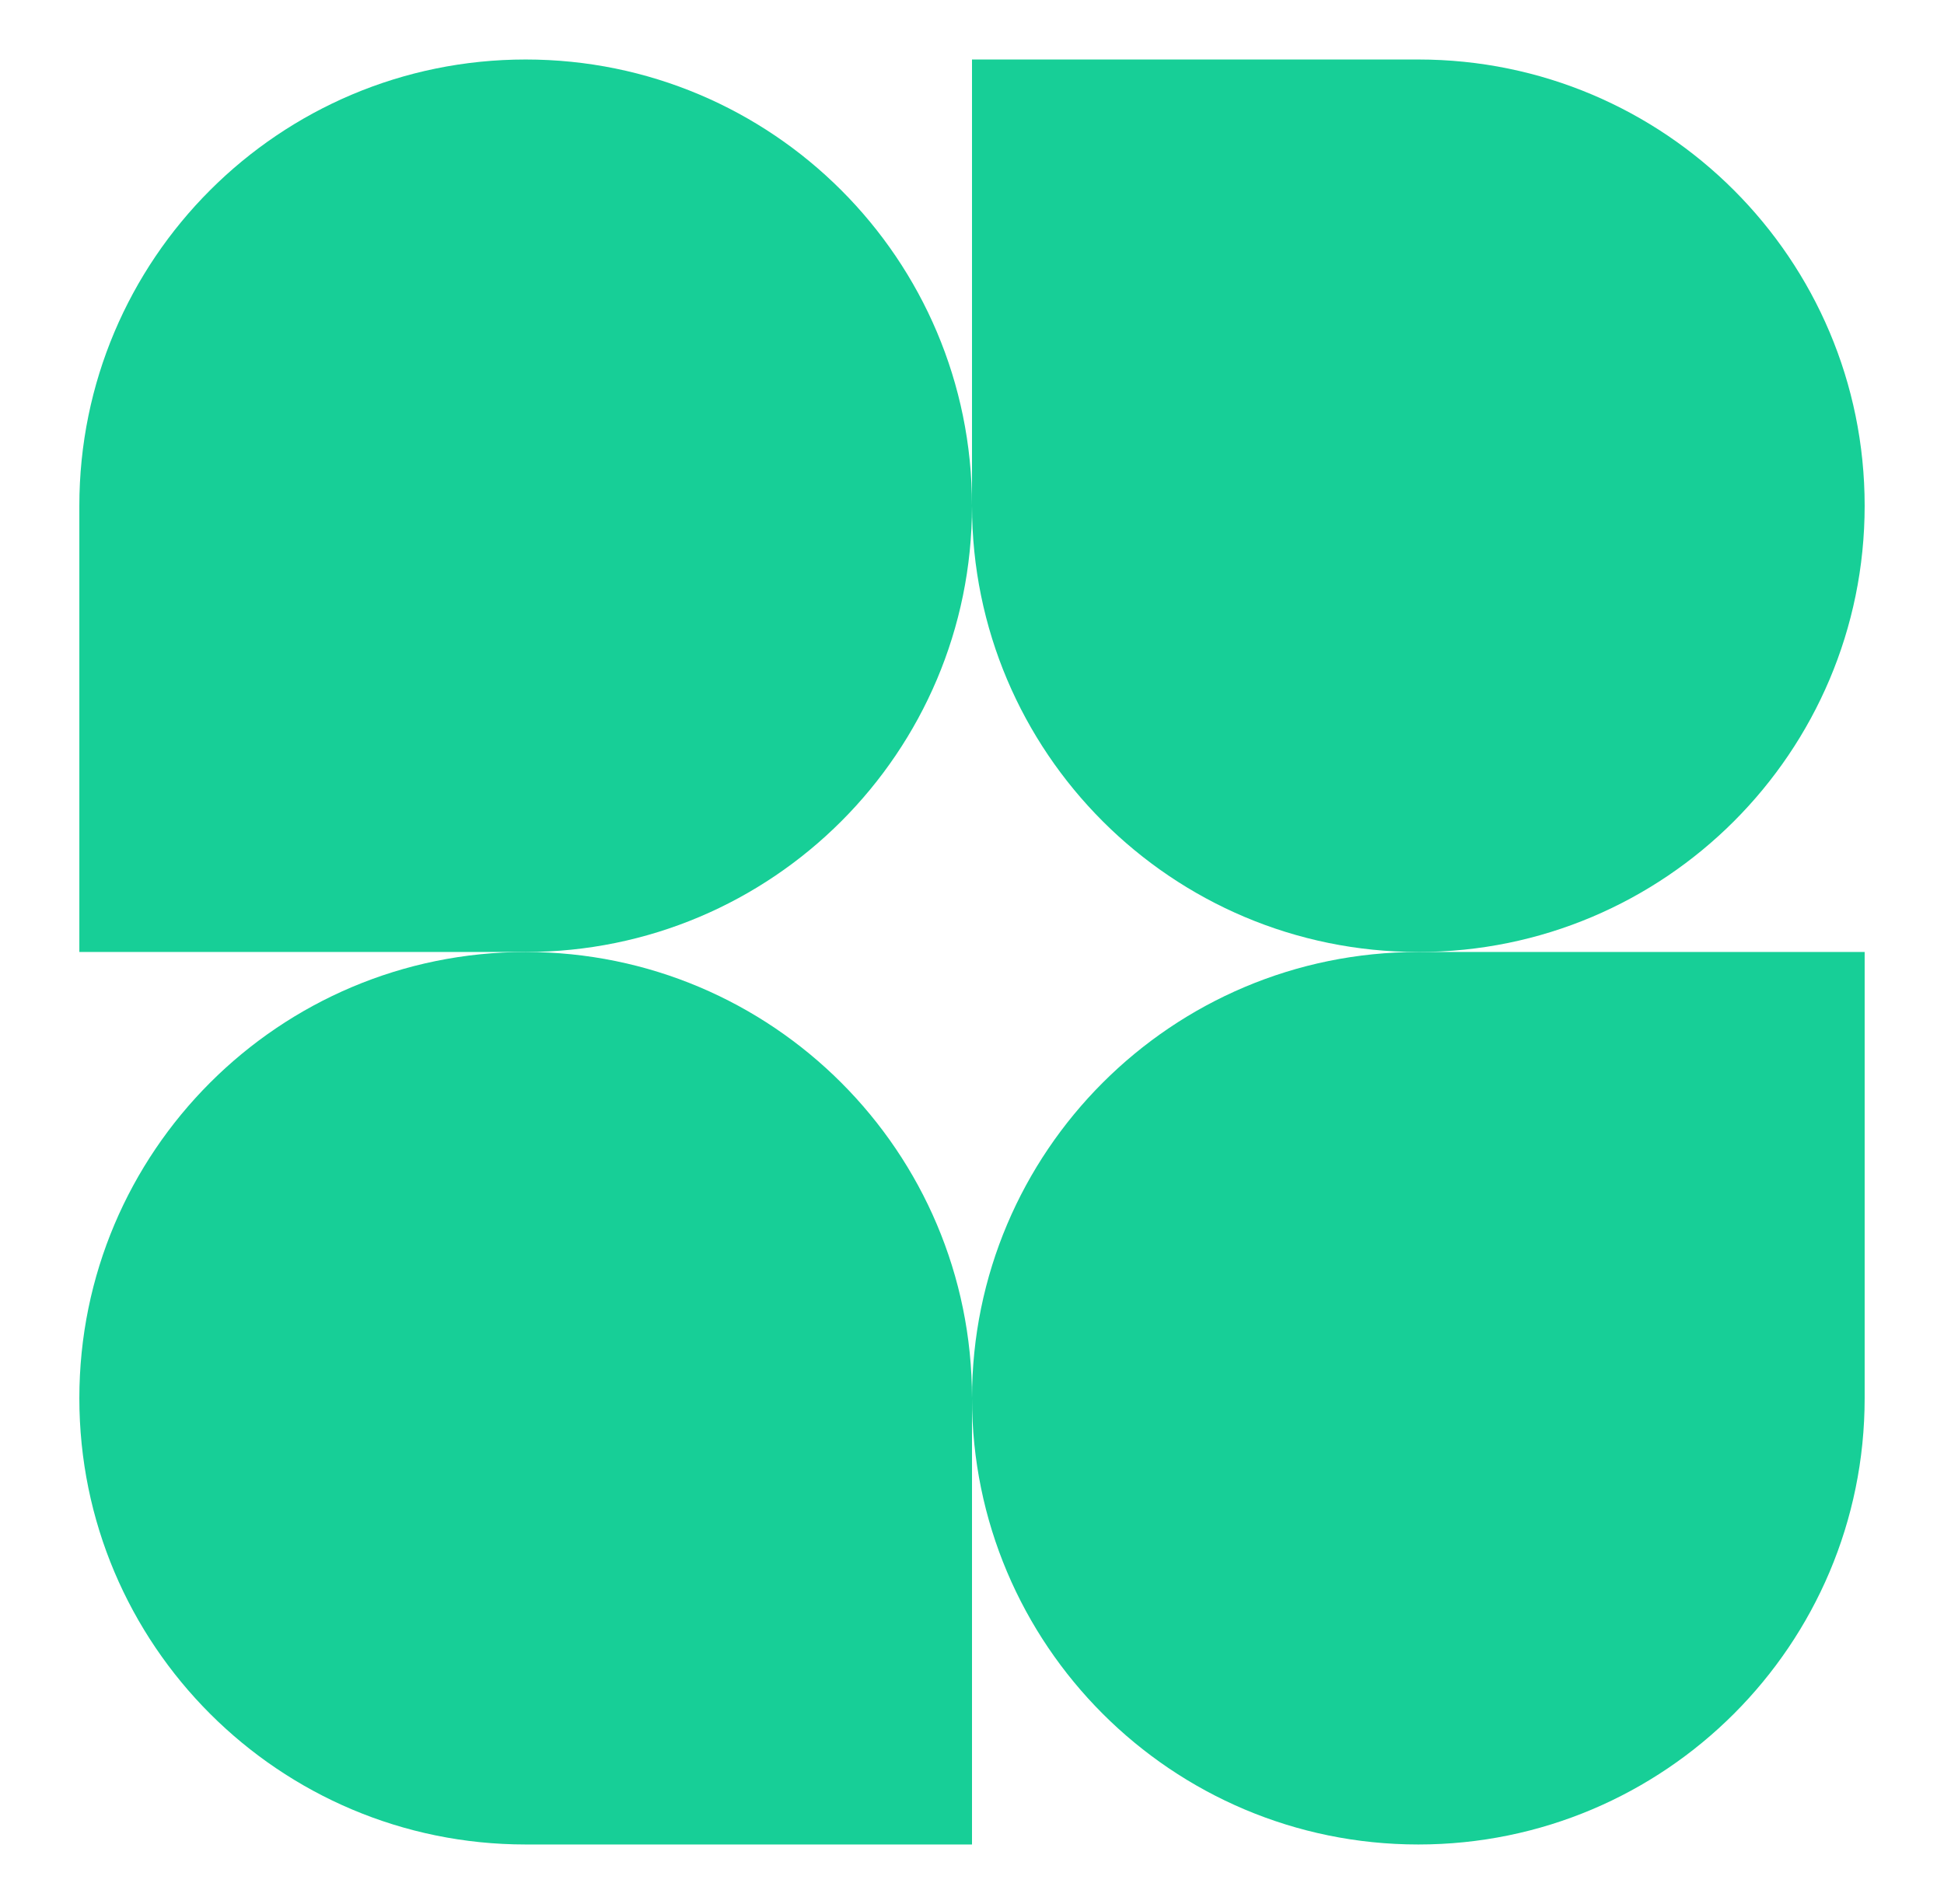
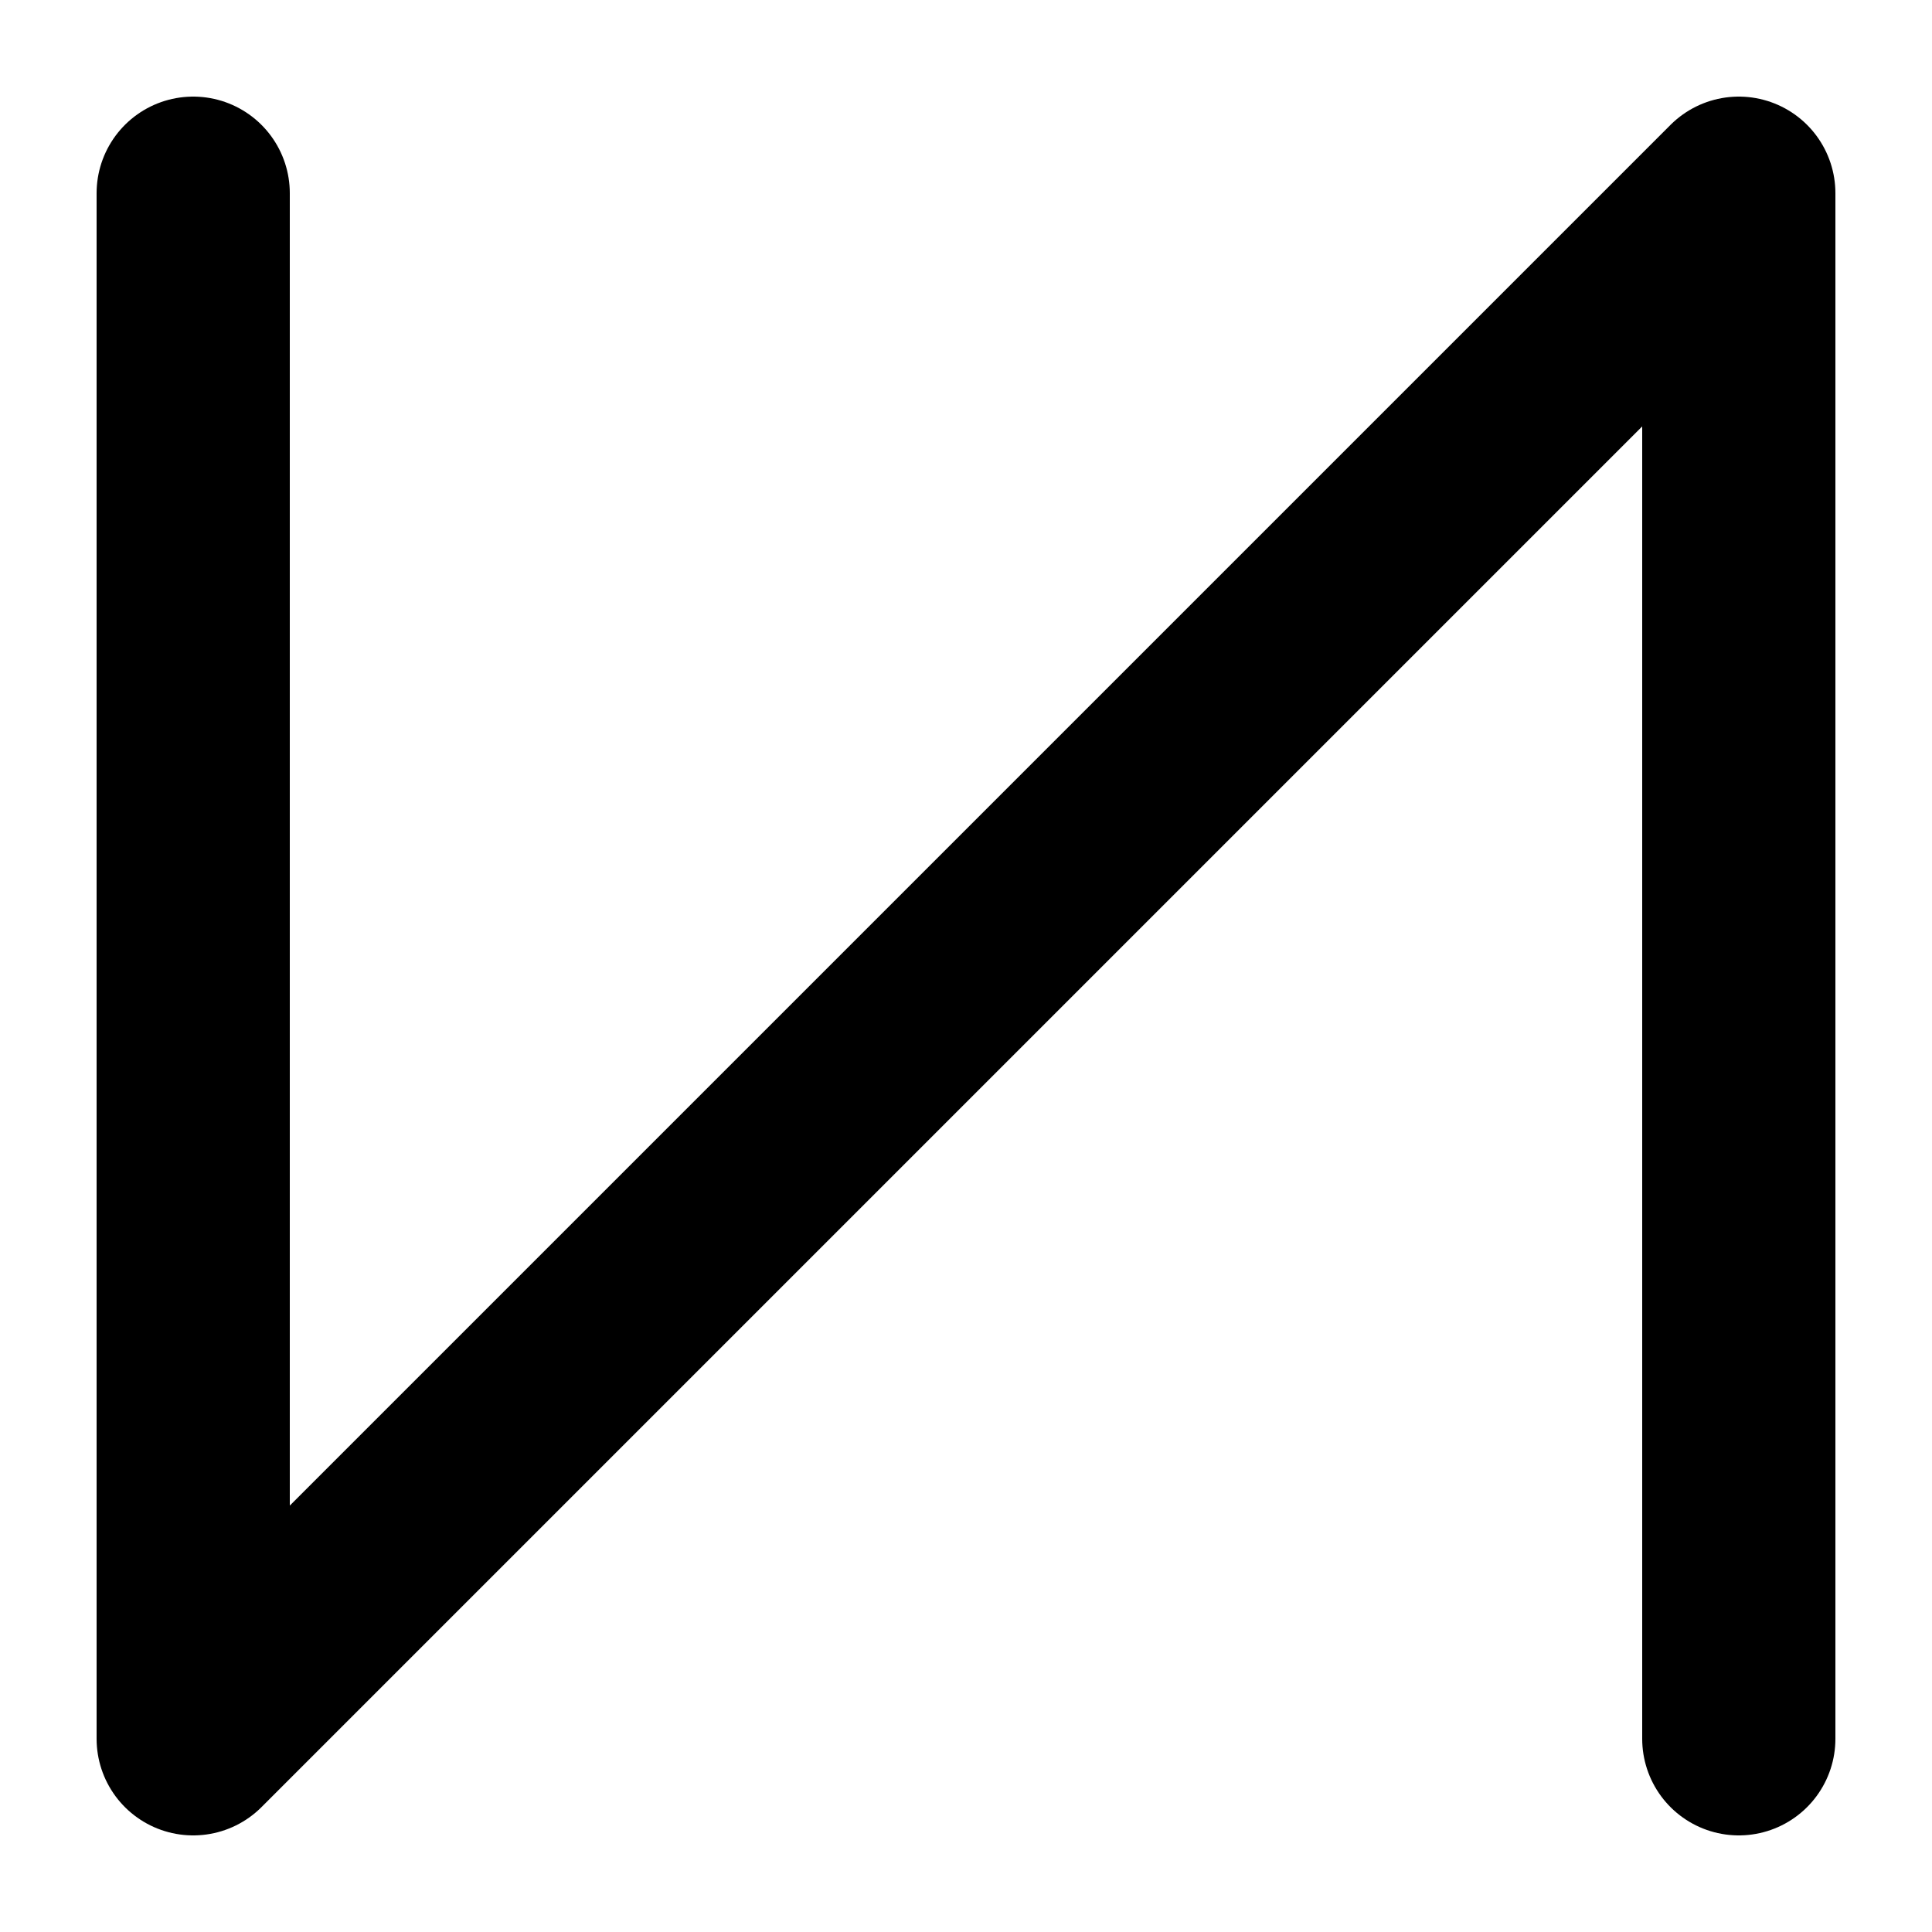
- <svg xmlns="http://www.w3.org/2000/svg" id="logo-15" width="49" height="48" viewBox="0 0 49 48" fill="none">
-   <path d="M24.5 12.75C24.5 18.963 19.463 24 13.25 24H2V12.75C2 6.537 7.037 1.5 13.25 1.5C19.463 1.5 24.5 6.537 24.5 12.75Z" class="ccustom" fill="#17CF97" />
-   <path d="M24.5 35.25C24.5 29.037 29.537 24 35.75 24H47V35.25C47 41.463 41.963 46.5 35.75 46.5C29.537 46.5 24.5 41.463 24.5 35.25Z" class="ccustom" fill="#17CF97" />
-   <path d="M2 35.25C2 41.463 7.037 46.5 13.25 46.5H24.5V35.25C24.5 29.037 19.463 24 13.25 24C7.037 24 2 29.037 2 35.25Z" class="ccustom" fill="#17CF97" />
-   <path d="M47 12.75C47 6.537 41.963 1.5 35.75 1.5H24.5V12.75C24.5 18.963 29.537 24 35.75 24C41.963 24 47 18.963 47 12.75Z" class="ccustom" fill="#17CF97" />
+ <svg xmlns="http://www.w3.org/2000/svg" width="100" height="100" viewBox="0 0 100 100" fill="none">
+   <path d="M10 10L10 90M10 90L90 10M90 10L90 90" stroke="black" stroke-width="10" stroke-linecap="round" />
</svg>
